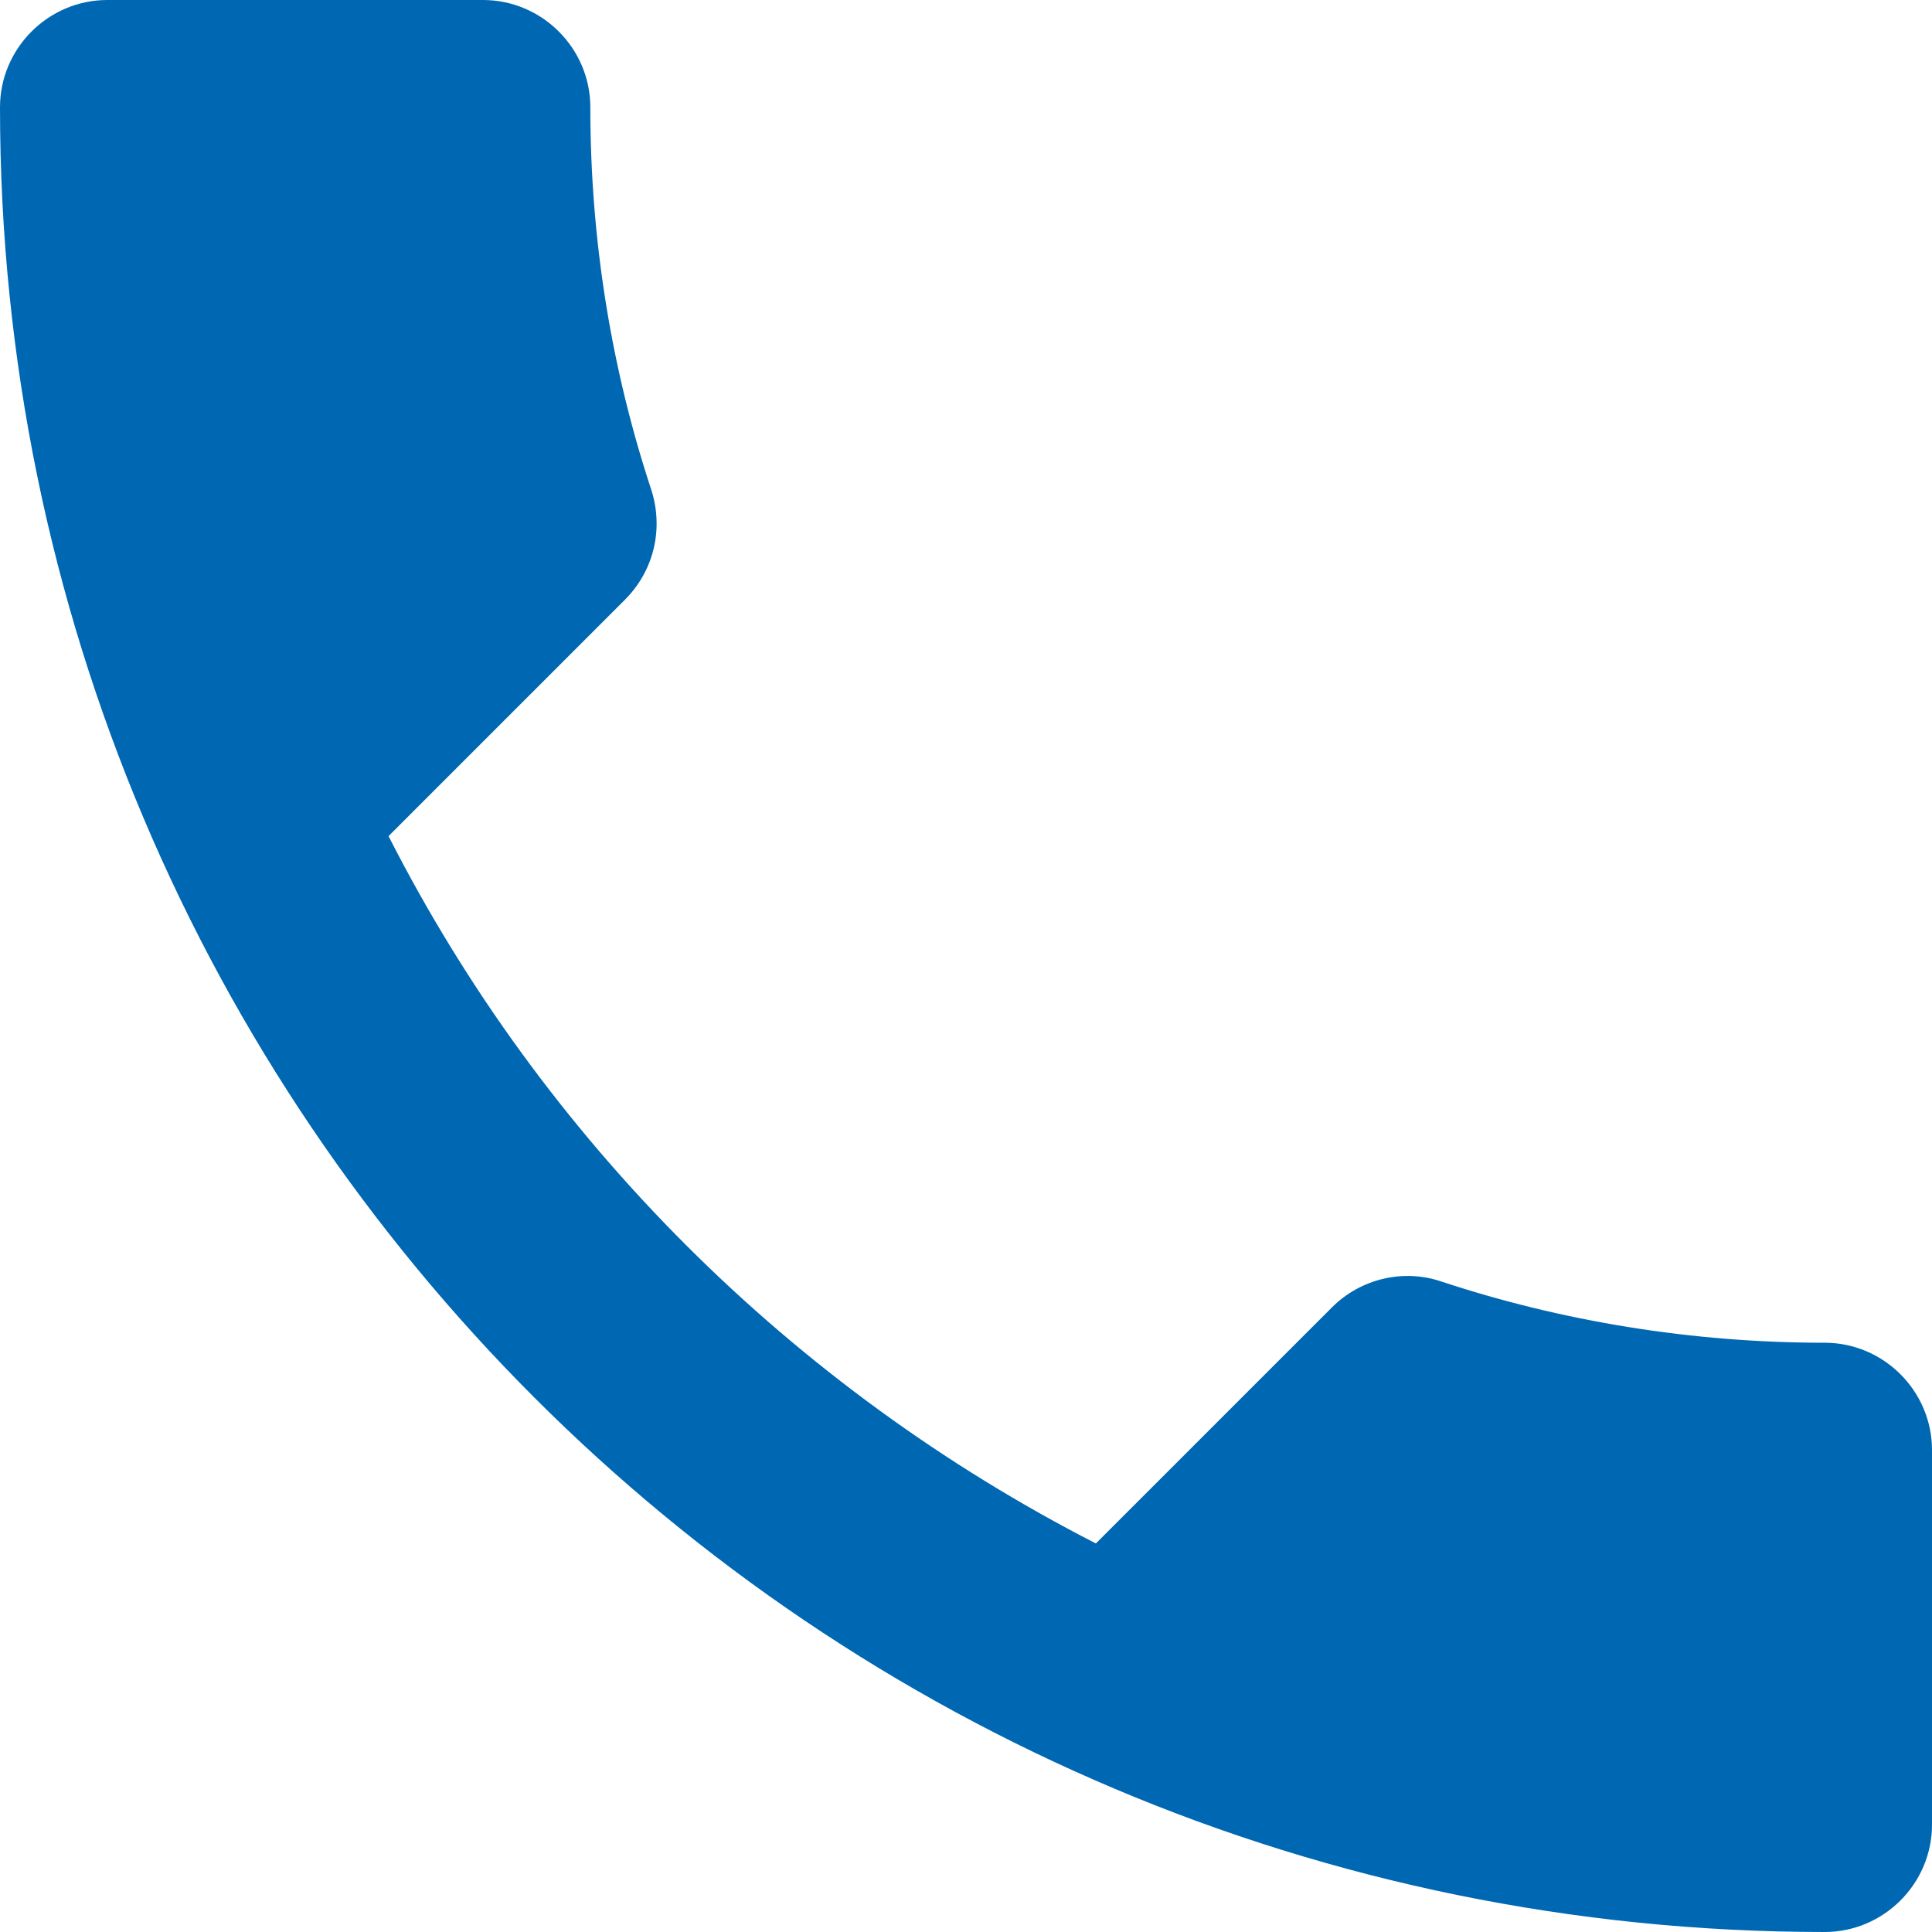
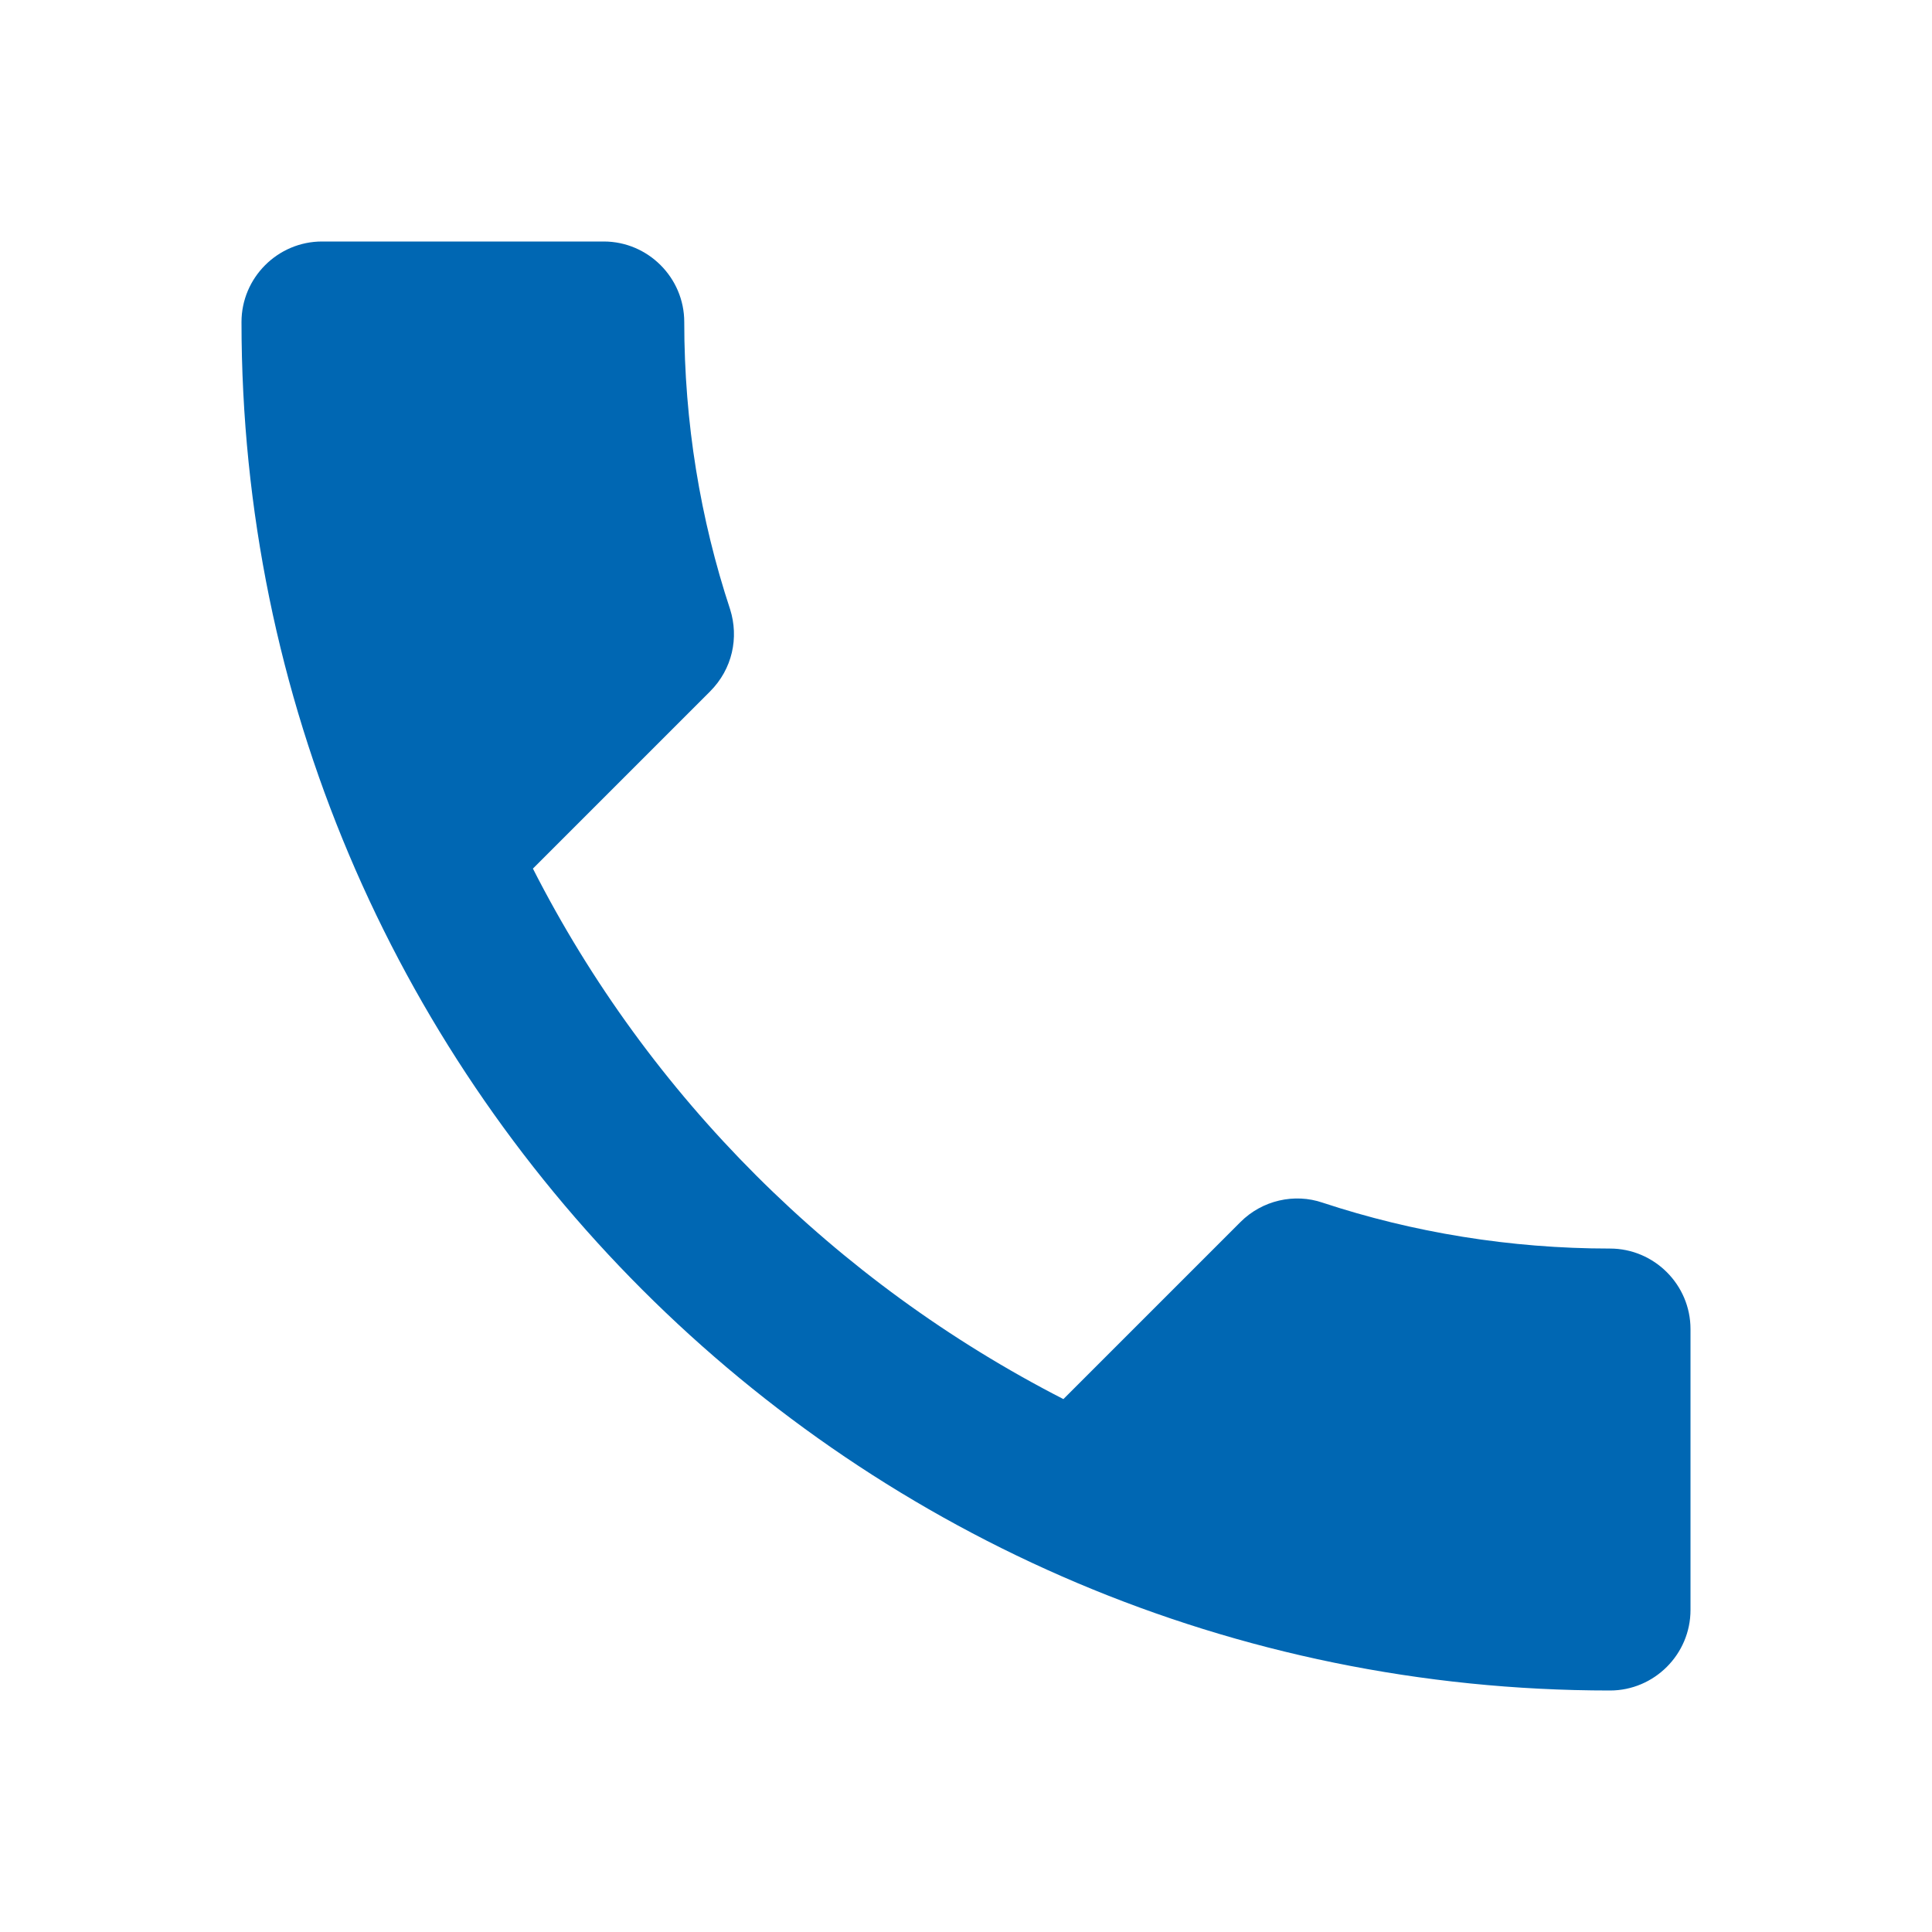
- <svg xmlns="http://www.w3.org/2000/svg" width="18" height="18" viewBox="0 0 18 18" fill="none">
-   <path d="M3.62 7.79C5.06 10.62 7.38 12.93 10.21 14.38L12.41 12.18C12.68 11.91 13.08 11.82 13.43 11.94C14.55 12.31 15.76 12.51 17 12.51C17.55 12.51 18 12.96 18 13.51V17C18 17.55 17.55 18 17 18C7.61 18 0 10.39 0 1C0 0.45 0.45 0 1 0H4.5C5.05 0 5.5 0.45 5.5 1C5.5 2.25 5.7 3.45 6.07 4.57C6.18 4.92 6.1 5.31 5.82 5.59L3.62 7.79Z" fill="#0067B3" />
+ <svg xmlns="http://www.w3.org/2000/svg" width="24" height="24" viewBox="0 0 24 24" fill="none">
+   <path d="M6.62 10.79C8.06 13.62 10.38 15.93 13.21 17.38L15.41 15.18C15.68 14.91 16.08 14.82 16.43 14.94C17.55 15.31 18.76 15.51 20 15.51C20.55 15.51 21 15.96 21 16.51V20C21 20.55 20.55 21 20 21C10.61 21 3 13.39 3 4C3 3.45 3.45 3 4 3H7.5C8.05 3 8.5 3.45 8.5 4C8.5 5.25 8.7 6.45 9.07 7.57C9.18 7.92 9.1 8.31 8.82 8.59L6.62 10.79Z" fill="#0067B3" />
</svg>
